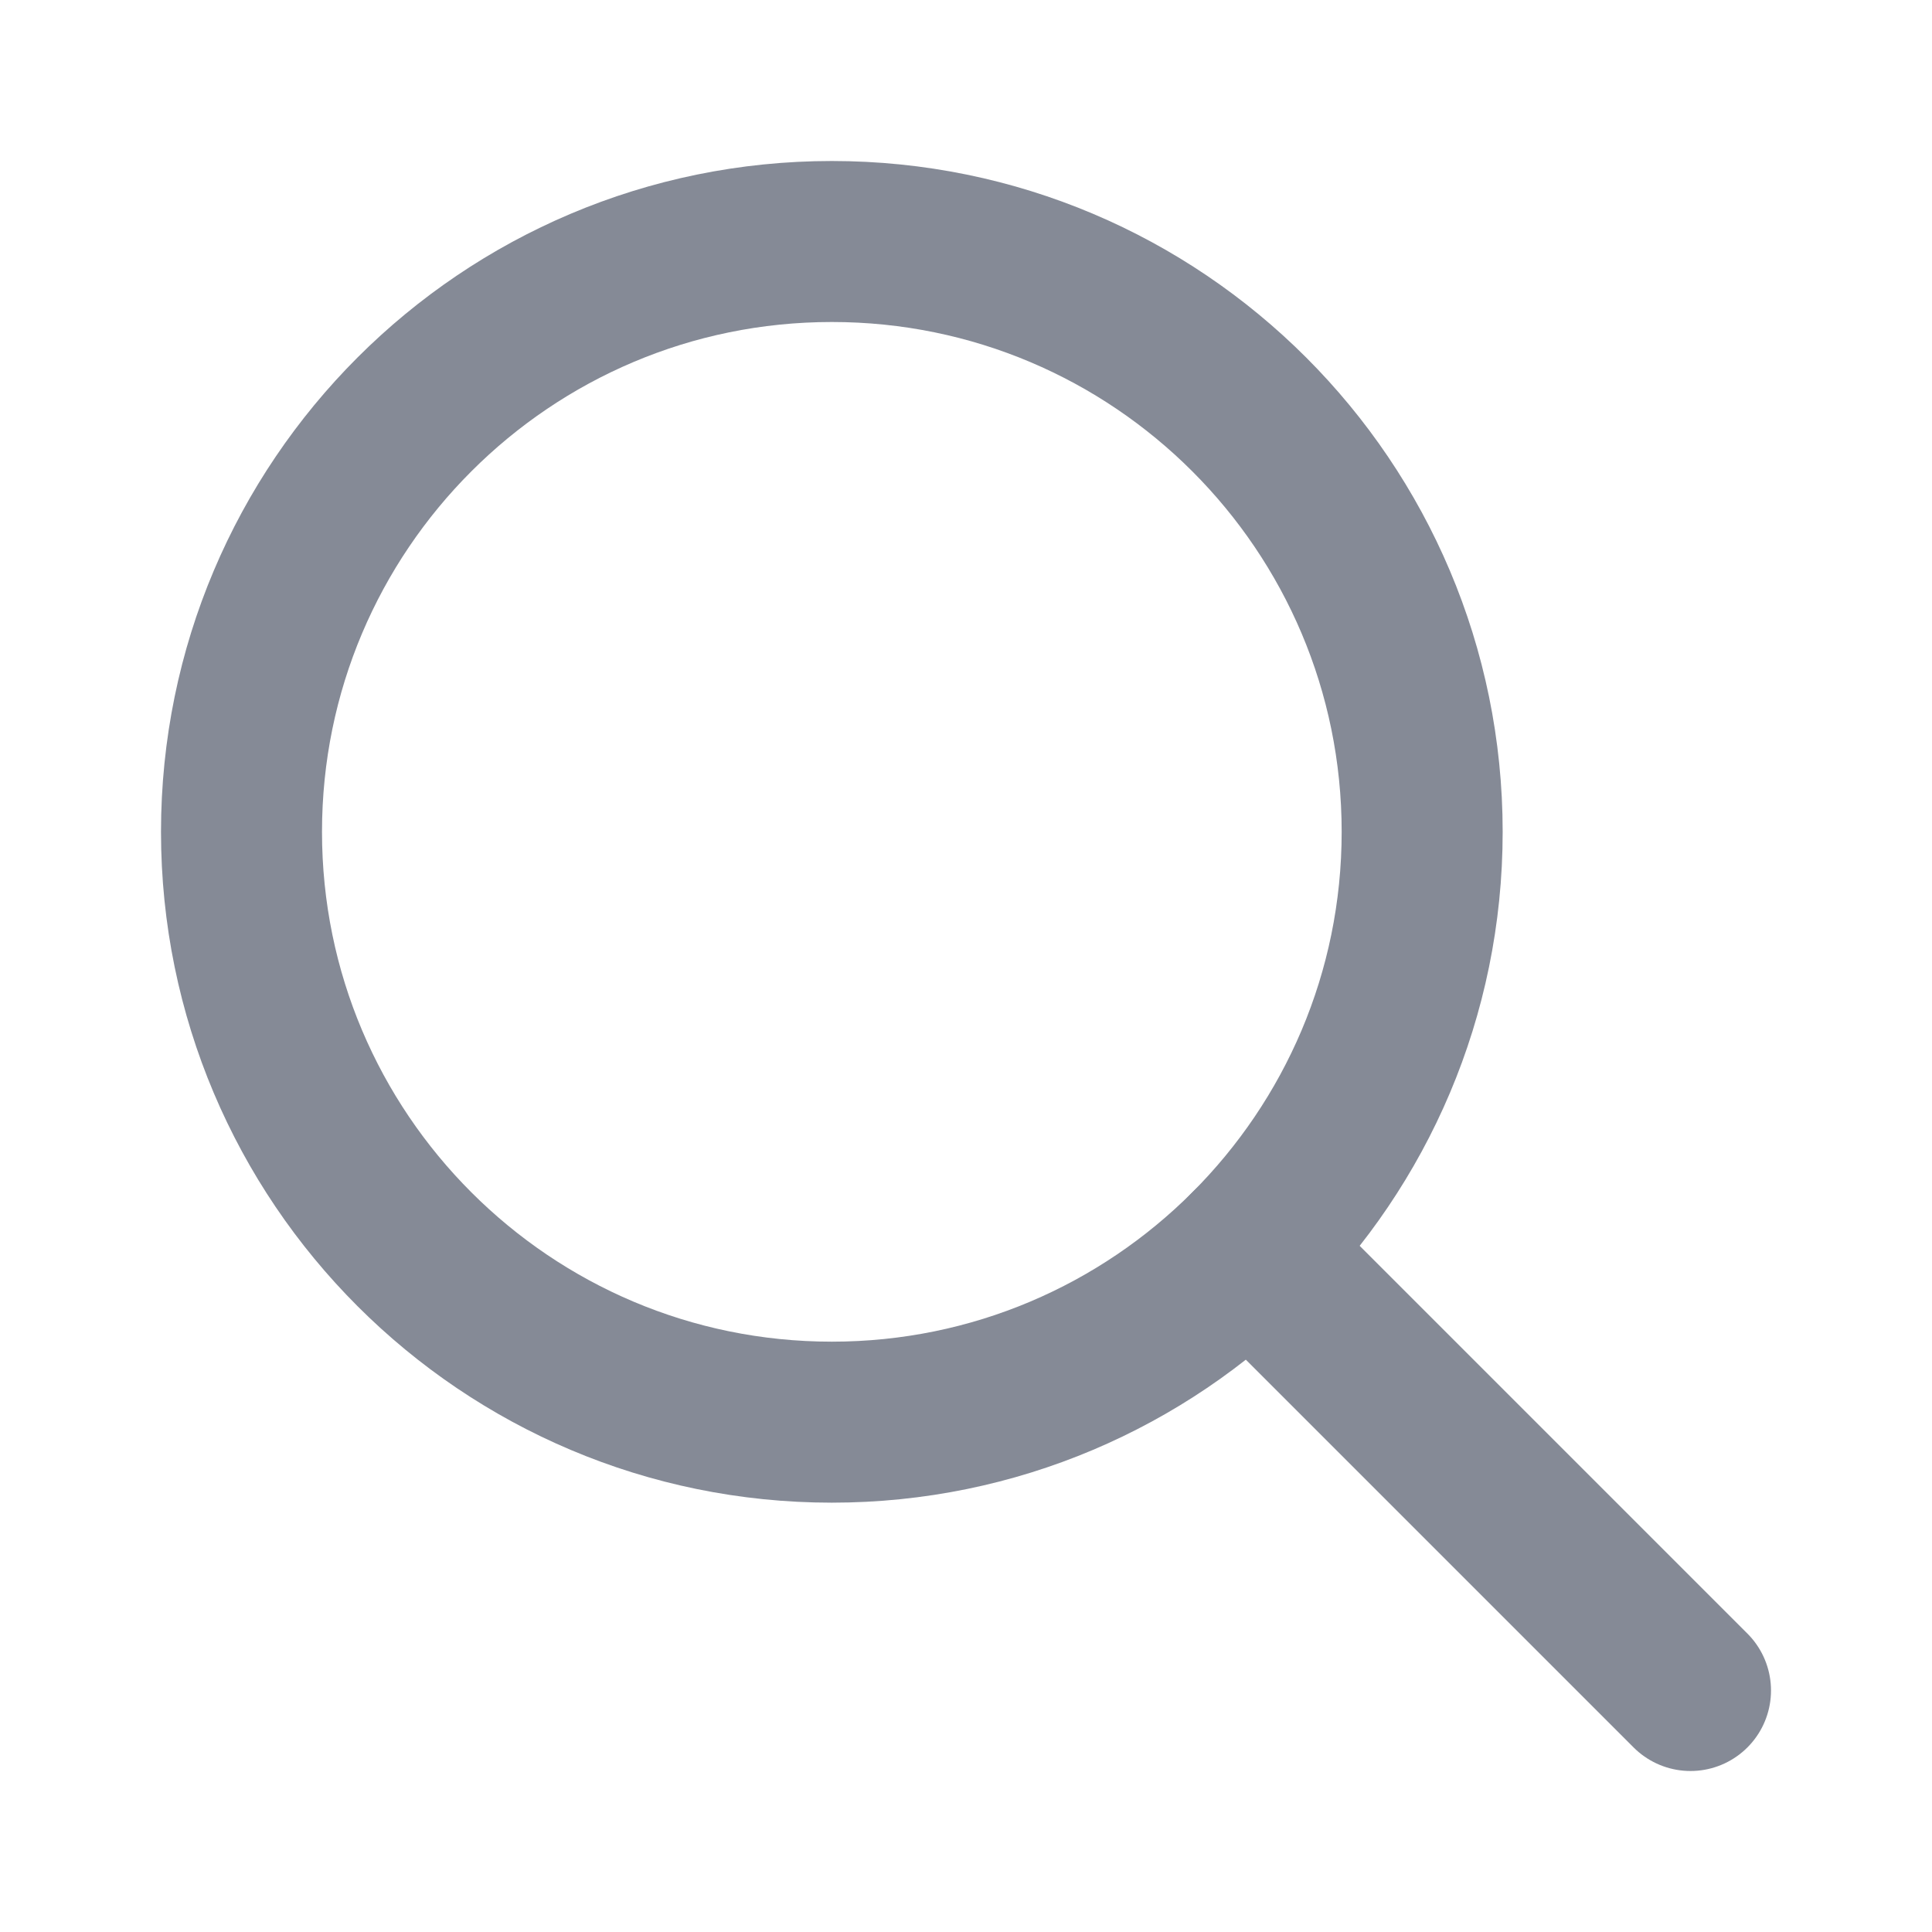
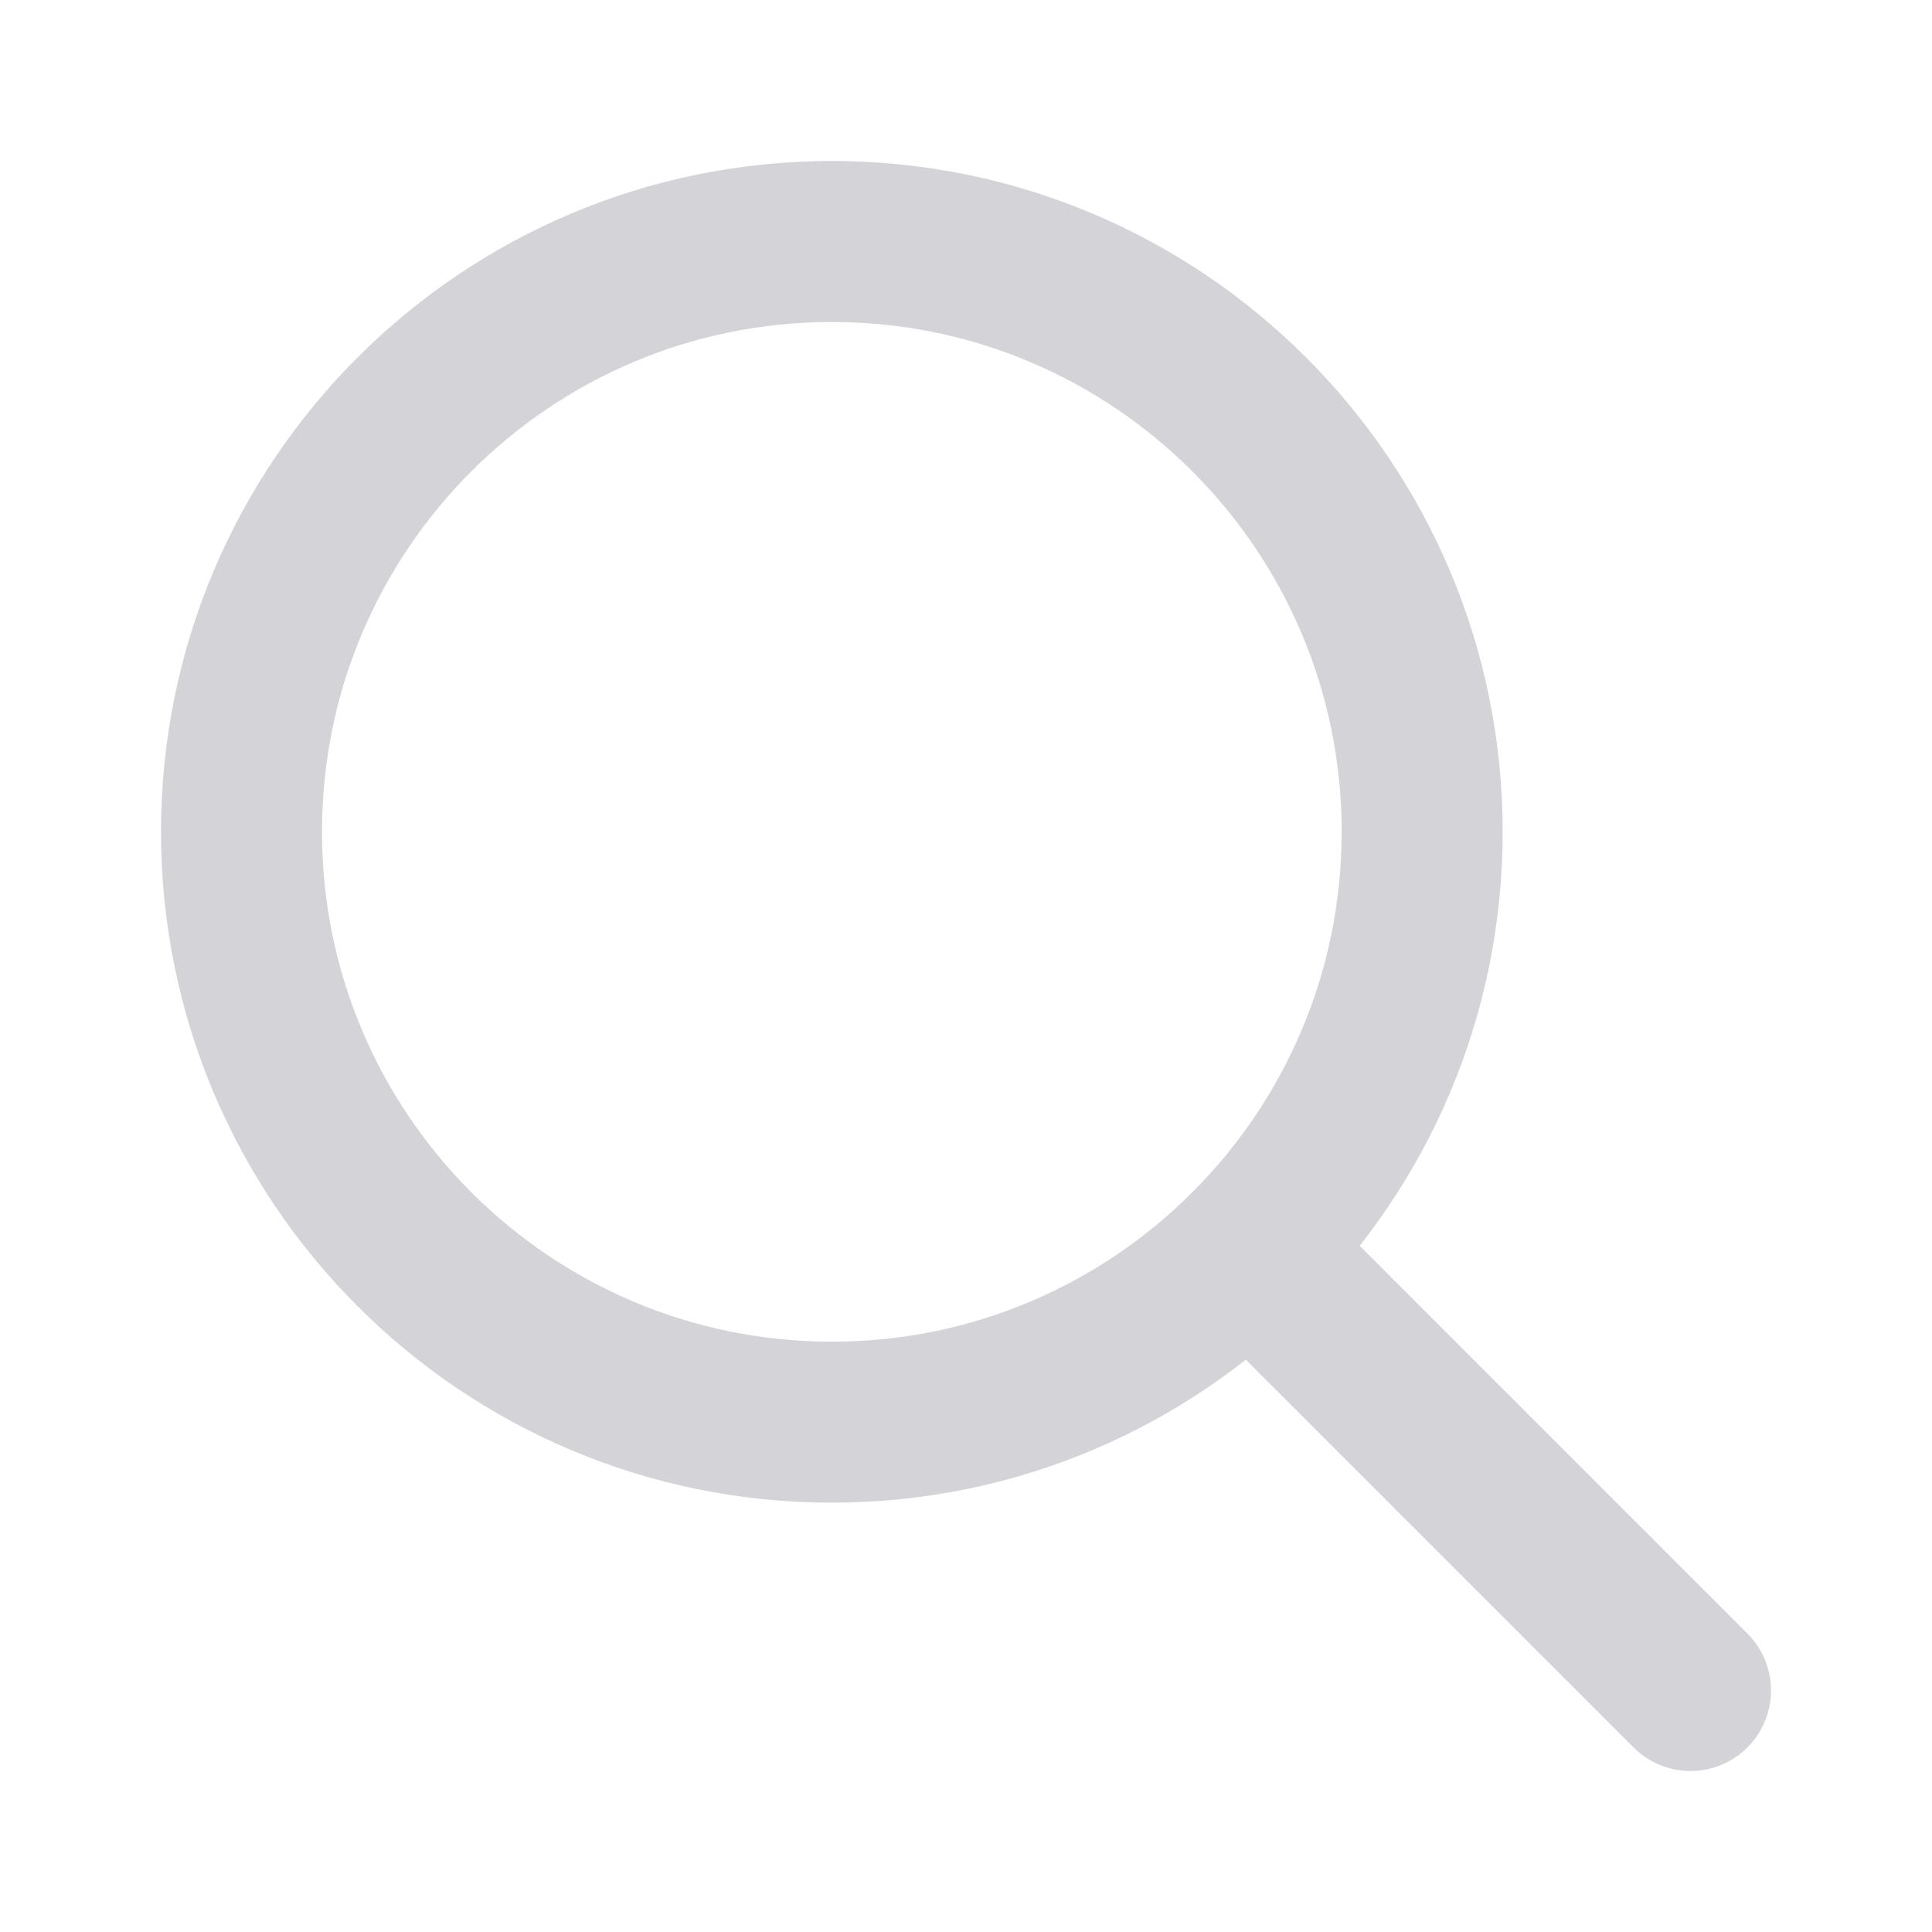
<svg xmlns="http://www.w3.org/2000/svg" x="0px" y="0px" width="20px" height="20px" viewBox="0 0 18 18">
-   <path d="M15.75 15.75L11.639 11.639" stroke="#858A96" stroke-width="1.5" stroke-linecap="round" stroke-linejoin="round" data-color="color-2" fill="none" />
-   <path d="M7.75 13.25C10.787 13.25 13.25 10.787 13.25 7.75C13.25 4.713 10.787 2.25 7.75 2.25C4.713 2.25 2.25 4.713 2.25 7.75C2.25 10.787 4.713 13.25 7.75 13.25Z" stroke="#858A96" stroke-width="1.5" stroke-linecap="round" stroke-linejoin="round" fill="none" />
+   <path d="M15.75 15.75L11.639 11.639" stroke="#d4d4d8" stroke-width="1.5" stroke-linecap="round" stroke-linejoin="round" data-color="color-2" fill="none" />
+   <path d="M7.75 13.25C10.787 13.25 13.25 10.787 13.25 7.75C13.25 4.713 10.787 2.25 7.75 2.25C4.713 2.25 2.25 4.713 2.25 7.75C2.25 10.787 4.713 13.25 7.75 13.25Z" stroke="#d4d4d8" stroke-width="1.5" stroke-linecap="round" stroke-linejoin="round" fill="none" />
</svg>
